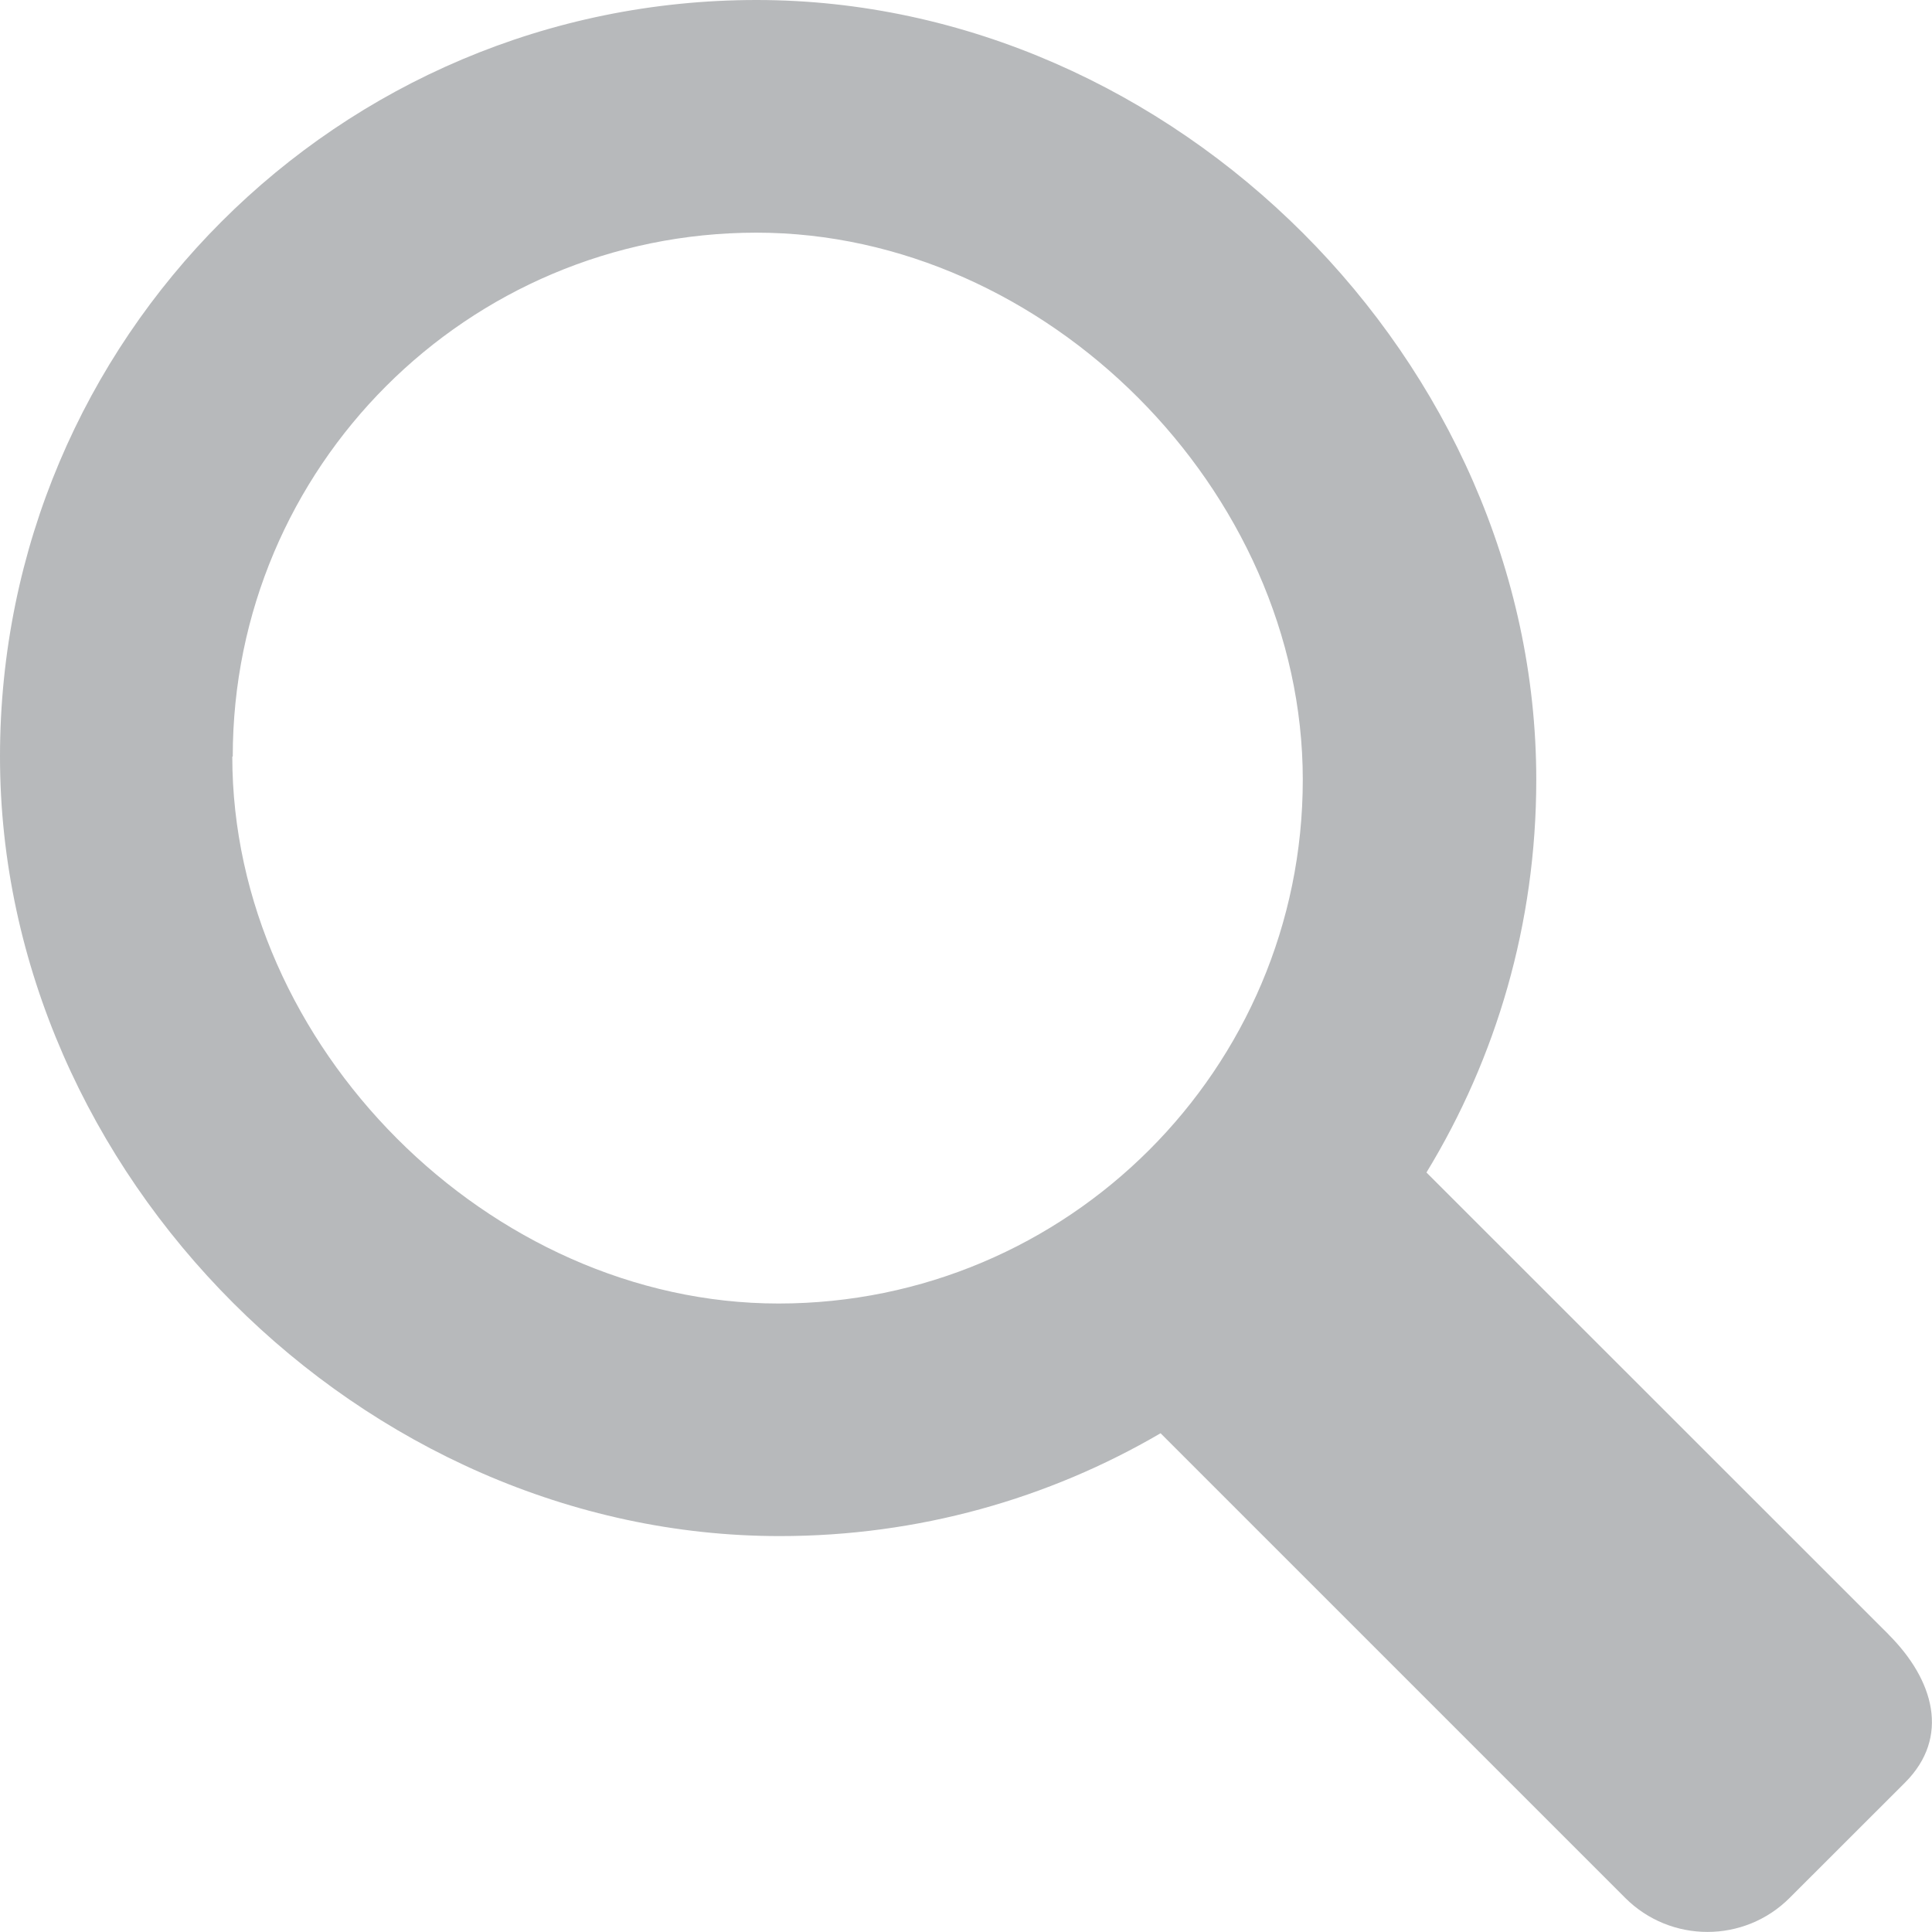
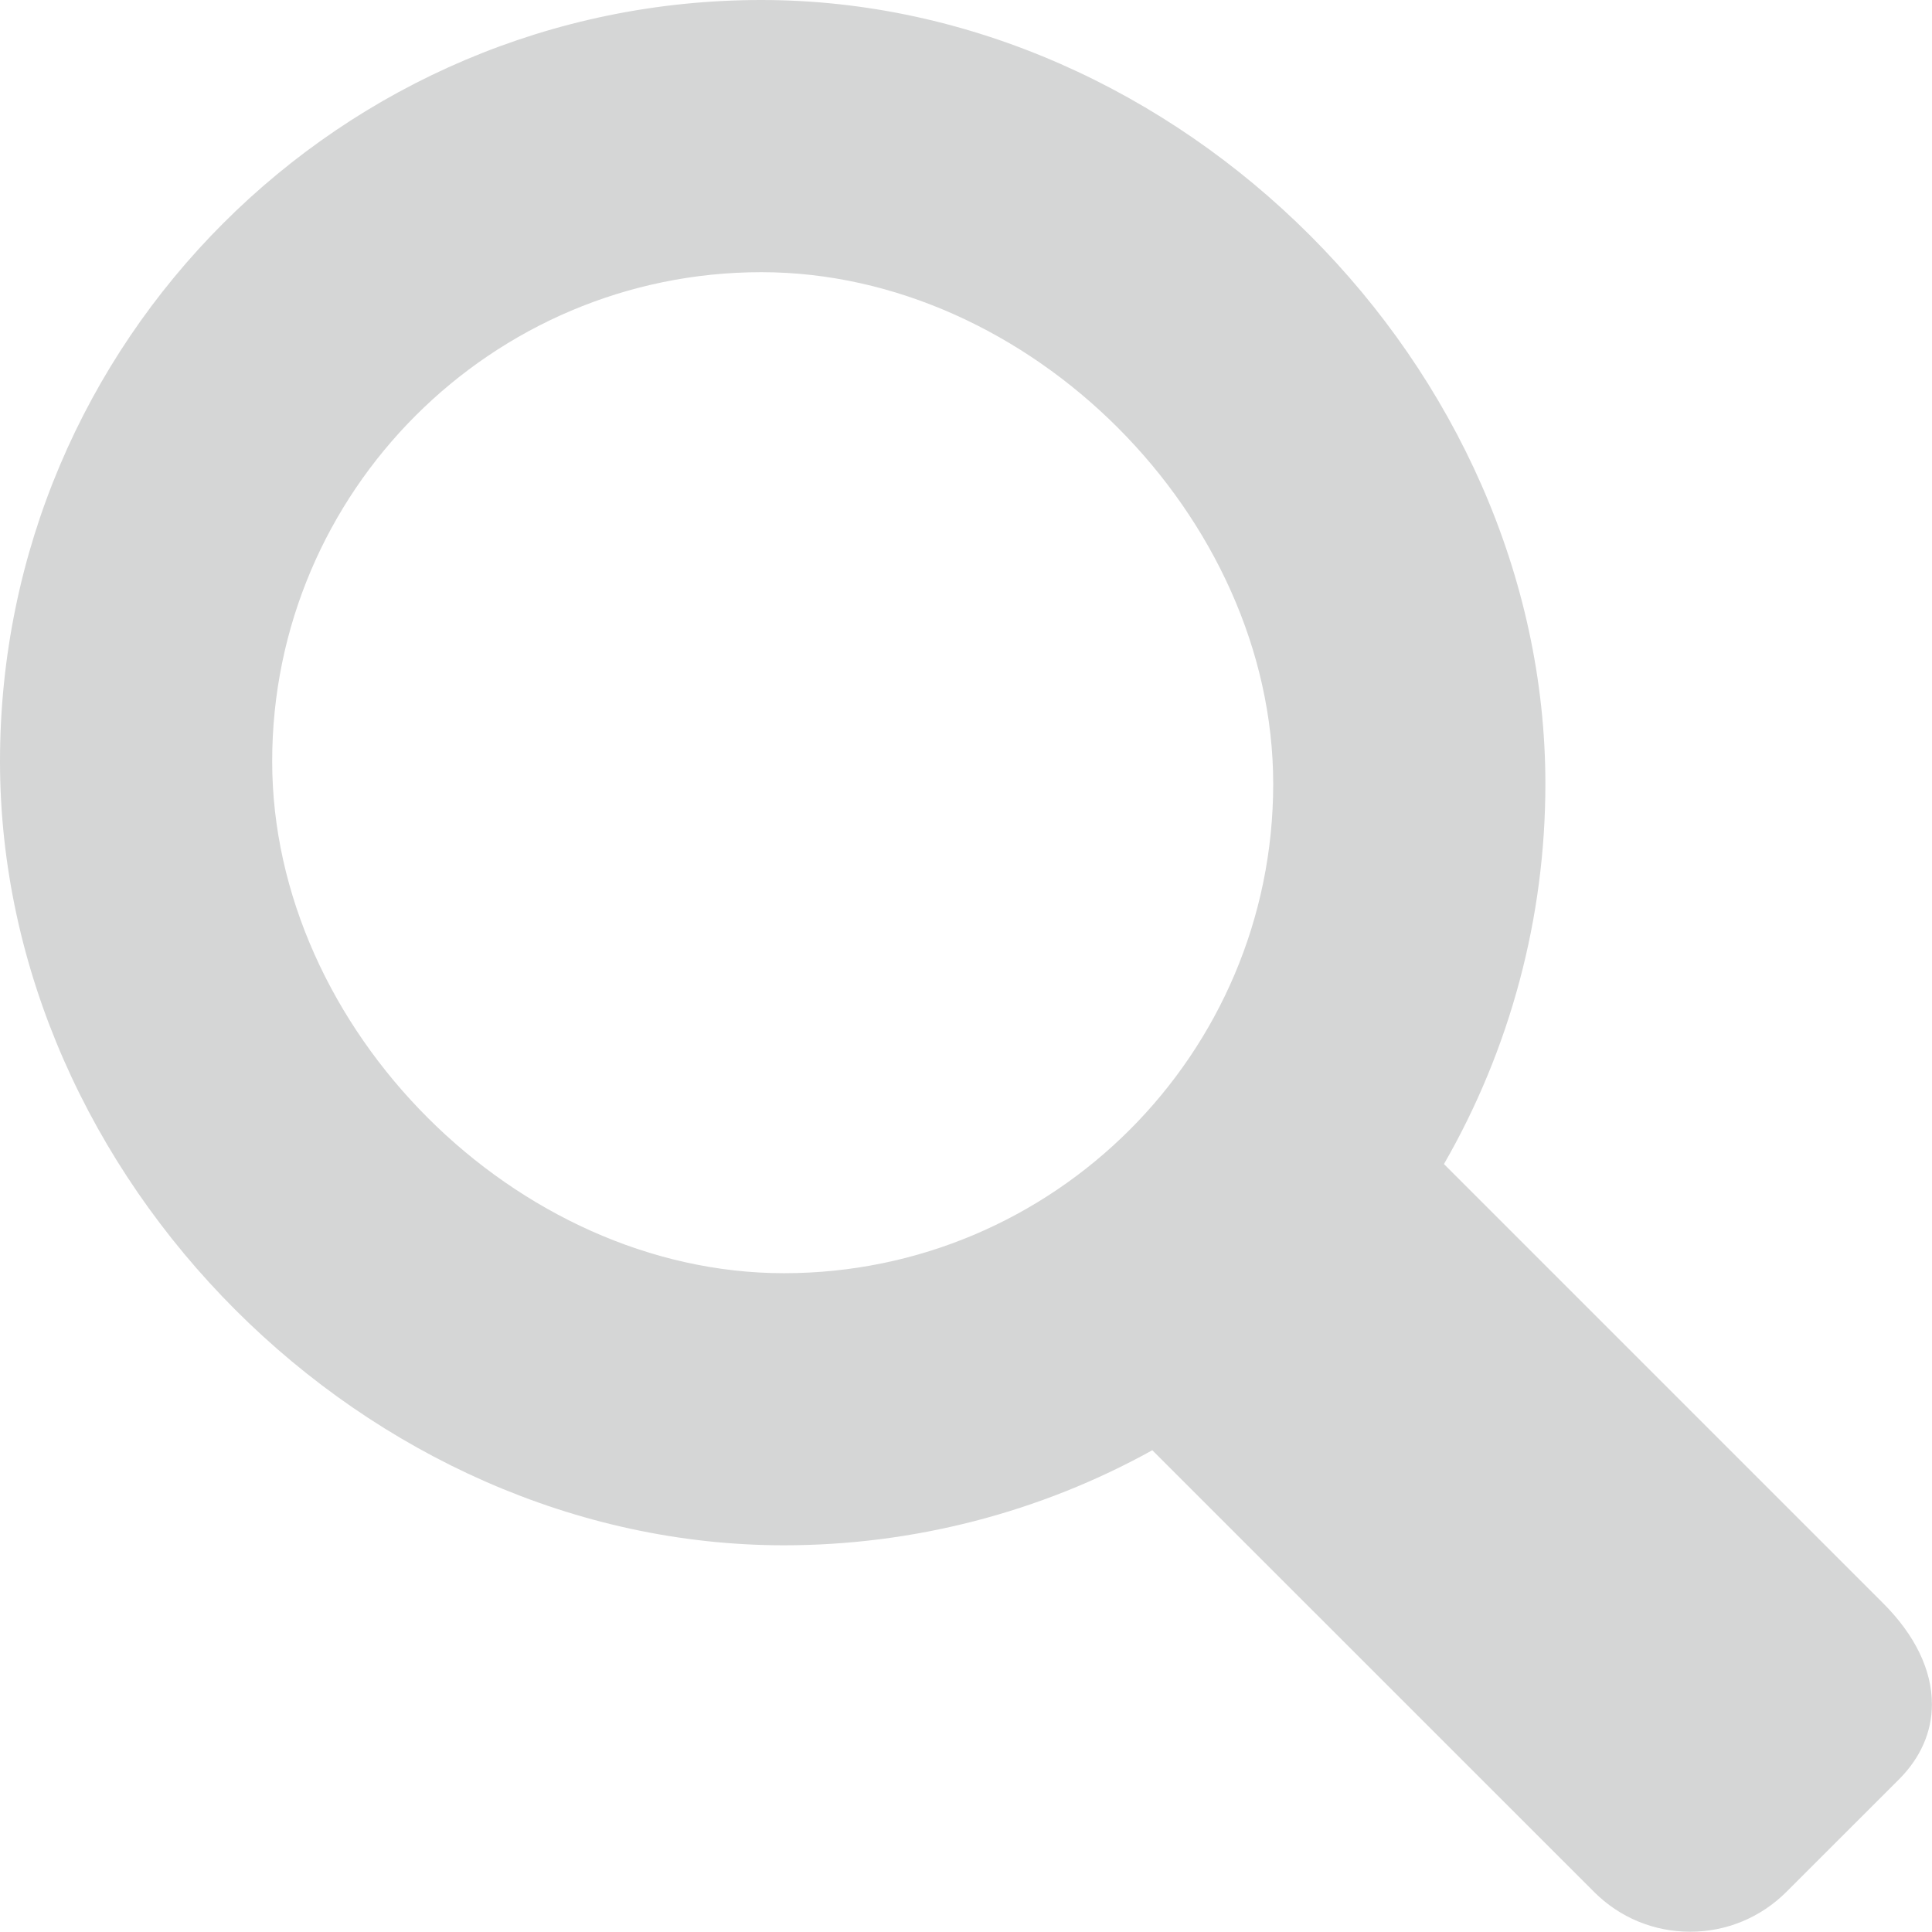
- <svg xmlns="http://www.w3.org/2000/svg" width="21.042" height="21.042" viewBox="0 0 21.042 21.042">
-   <path fill="#B7B9BB" d="M20.568 17.8l-5.032-5.03c.76-1.248 1.196-2.71 1.196-4.278C16.732 3.942 12.79 0 8.24 0 3.687 0 0 3.69 0 8.24s3.942 8.49 8.492 8.49c1.513 0 2.93-.408 4.148-1.12l5.06 5.06c.495.495 1.298.495 1.792 0l1.256-1.255c.495-.495.315-1.12-.18-1.614zM2.535 8.24c0-3.152 2.554-5.706 5.704-5.706s5.95 2.806 5.95 5.958c0 3.15-2.56 5.705-5.71 5.705S2.53 11.39 2.53 8.24z" />
+ <svg xmlns="http://www.w3.org/2000/svg" version="1.1" id="Layer_1" x="0px" y="0px" width="21.543px" height="21.541px" viewBox="0 0 21.543 21.541" enable-background="new 0 0 21.543 21.541" xml:space="preserve">
+   <path fill="#D5D6D6" d="M20.996,17.875l-4.895-4.895c0.74-1.286,1.131-2.747,1.131-4.238C17.232,4.085,13.148,0,8.49,0  C3.809,0,0,3.808,0,8.489c0,4.657,4.086,8.742,8.742,8.742c1.44,0,2.855-0.366,4.107-1.06l4.926,4.925  c0.285,0.286,0.666,0.444,1.072,0.444c0.404,0,0.785-0.158,1.072-0.444l1.256-1.255c0.24-0.24,0.367-0.529,0.367-0.836  C21.543,18.623,21.354,18.232,20.996,17.875z M8.49,3.035c2.987,0,5.707,2.72,5.707,5.707c0,3.008-2.447,5.455-5.455,5.455  c-2.986,0-5.707-2.721-5.707-5.708C3.035,5.482,5.482,3.035,8.49,3.035z" />
</svg>
